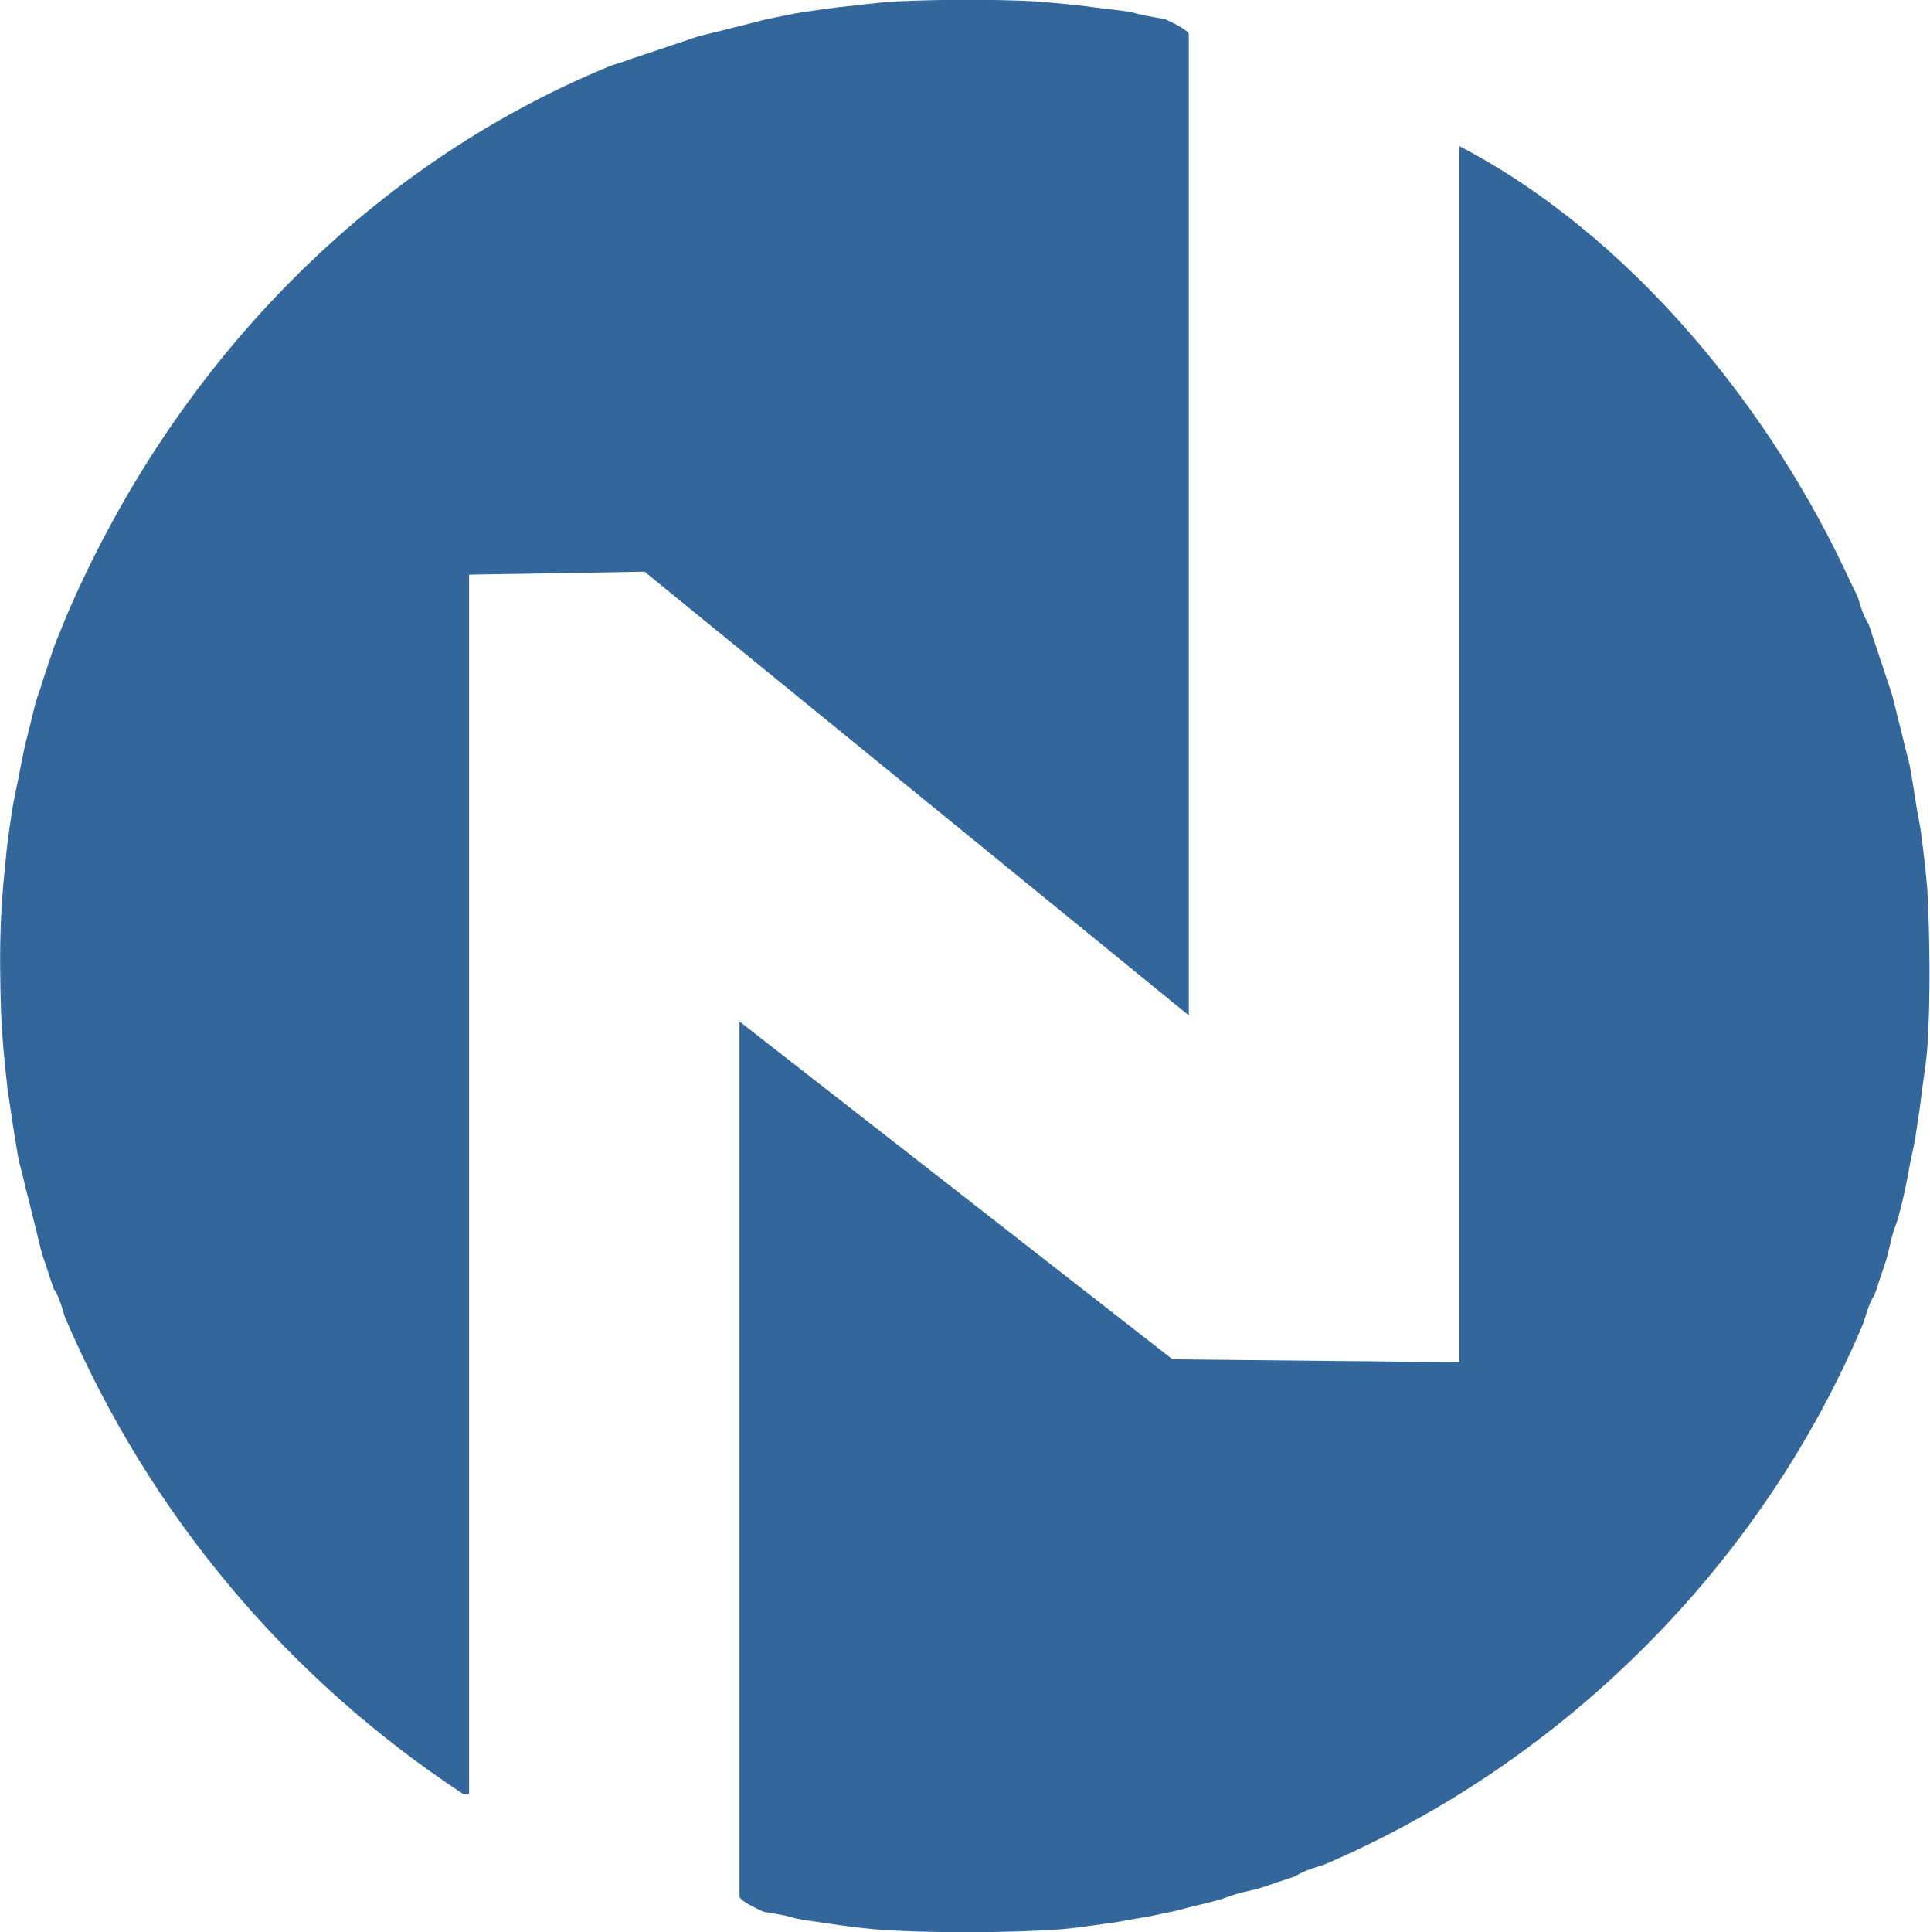
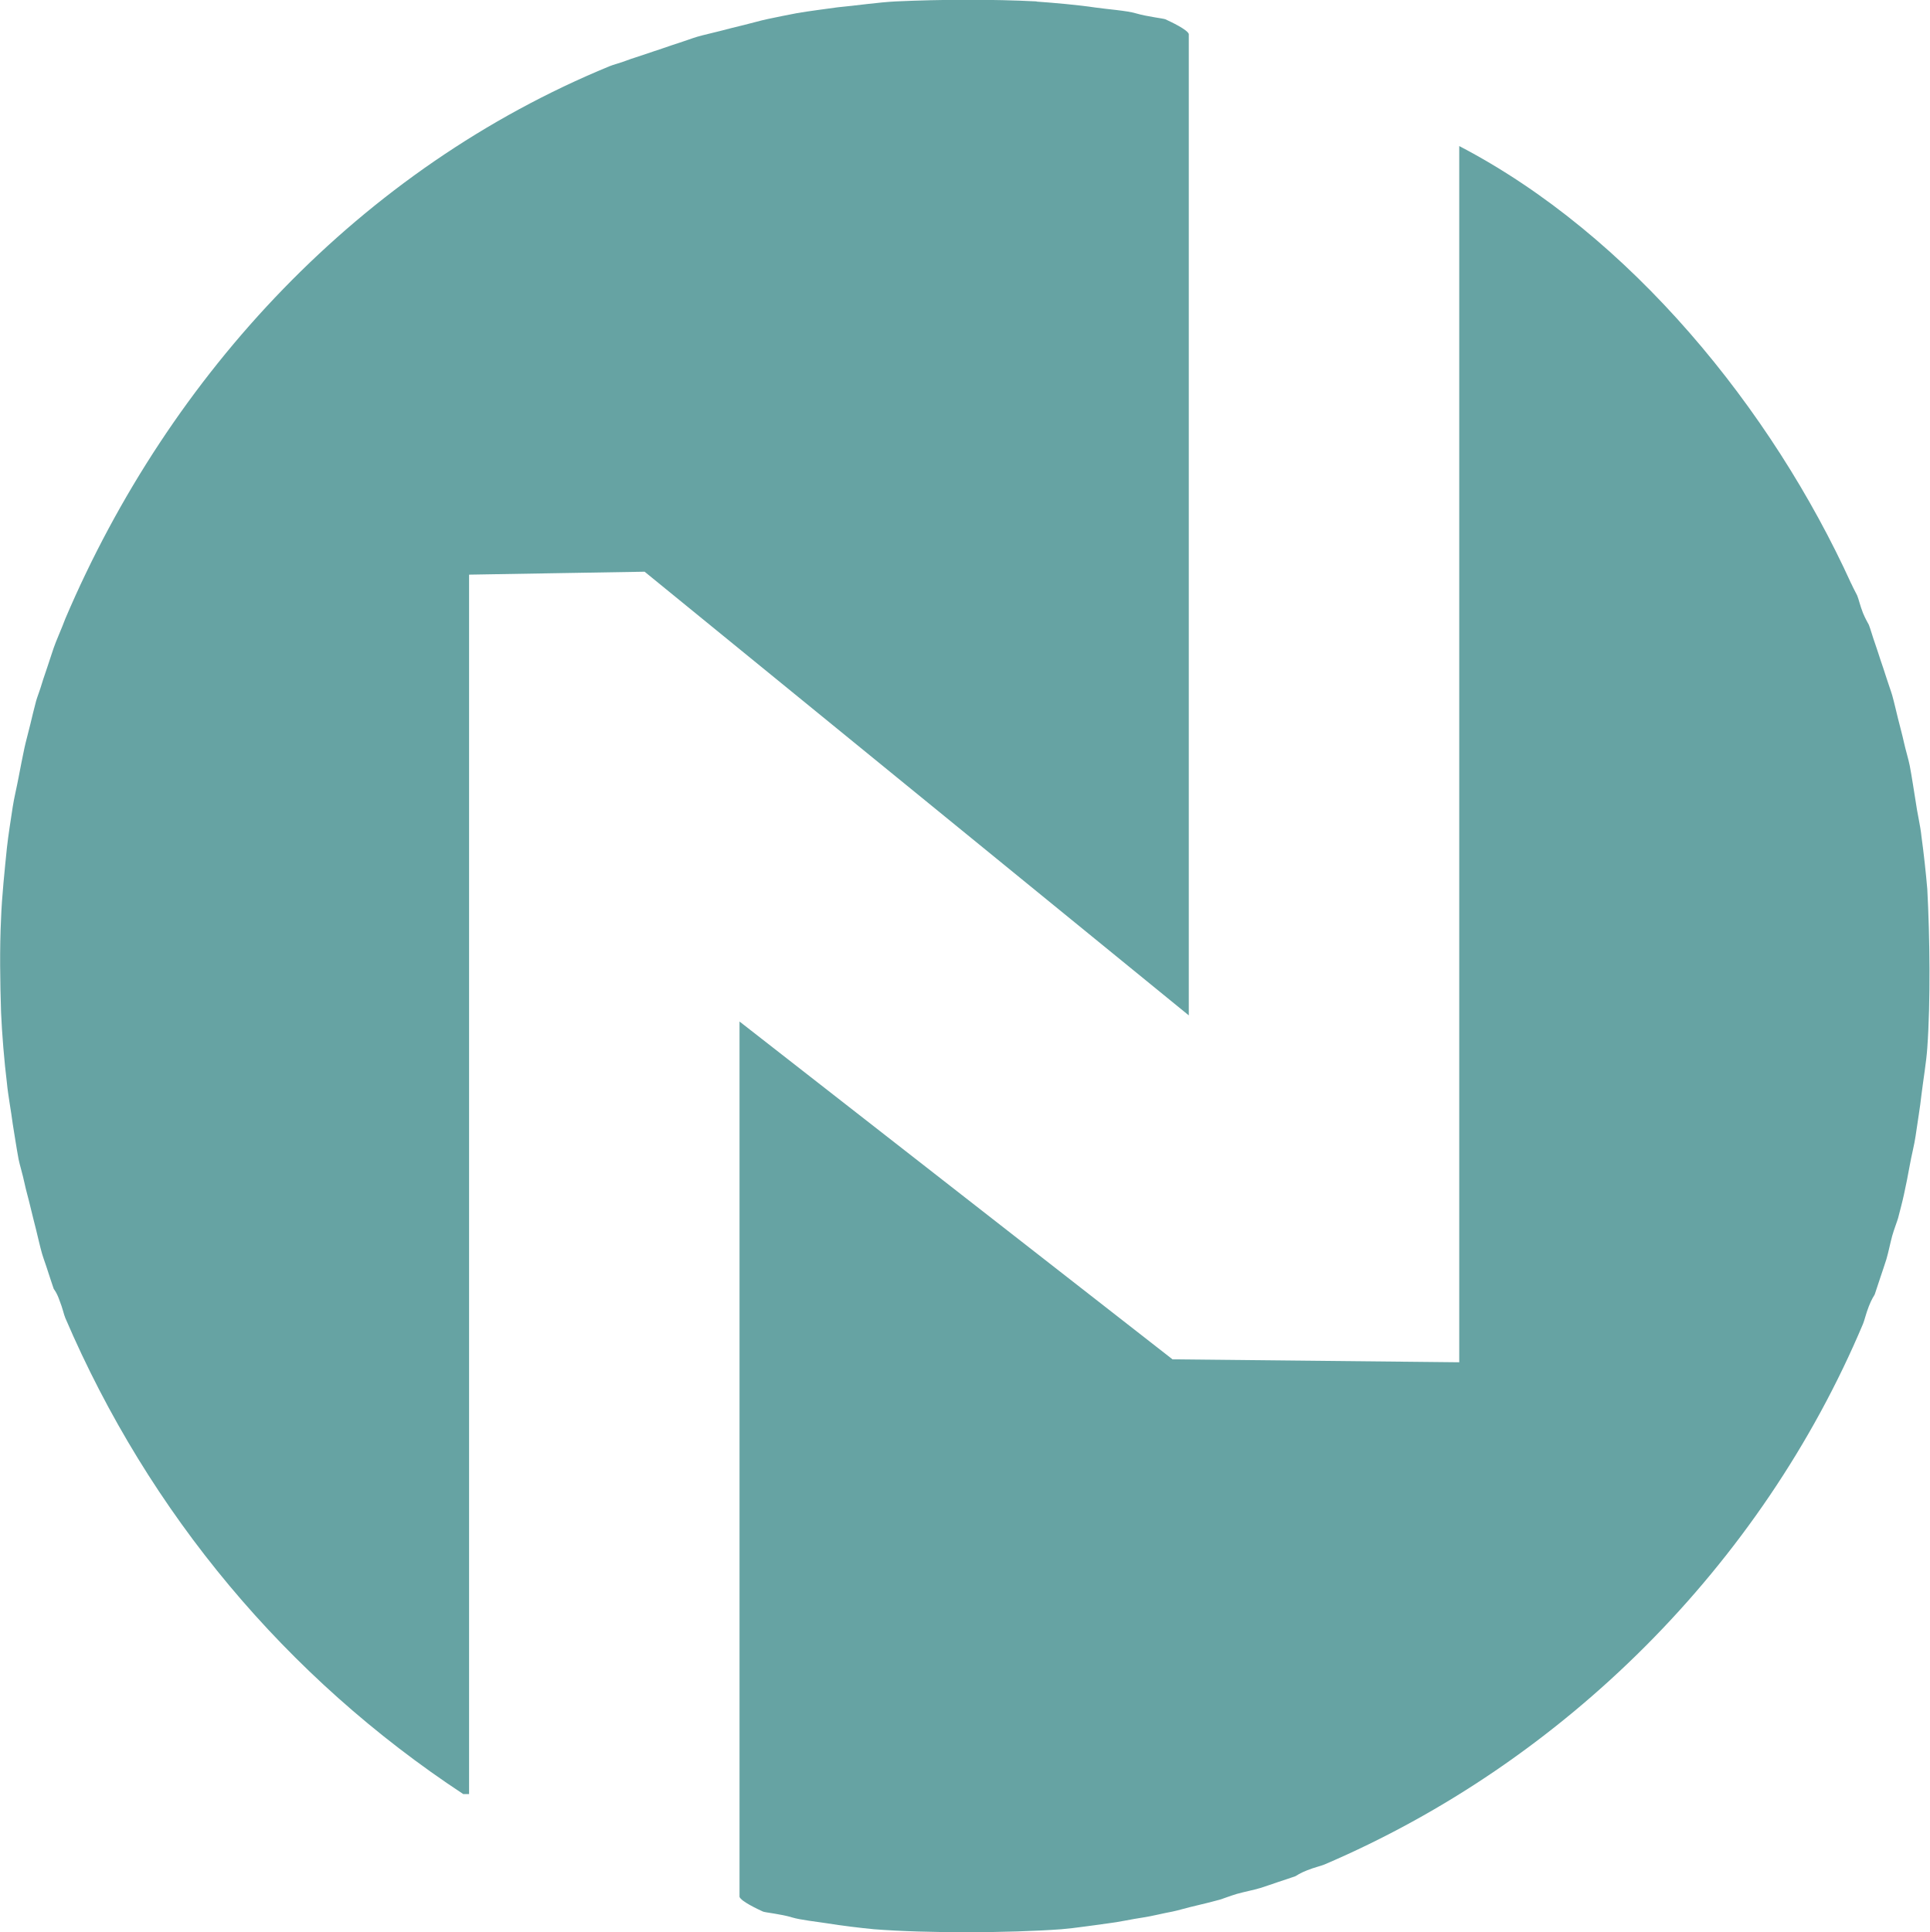
<svg xmlns="http://www.w3.org/2000/svg" id="Layer_1" data-name="Layer 1" viewBox="0 0 399.47 399.88">
  <defs>
    <style>
      .cls-1 {
-         fill: #33669a;
+         fill:#66A3A3; 
      }
    </style>
  </defs>
  <g id="Generative_Object" data-name="Generative Object">
    <path class="cls-1" d="M214.61.33c3.59.25,8.56.69,12.11,1.22,2.34.35,6.51.63,8.48,1.22,2.23.66,5.69,1.05,6.06,1.22,1.18.54,4.51,2.11,4.85,3.04v203.13l-112.66-91.83-36.34.61v252.39h-1.21c-36.64-24.14-65.03-58.07-82.37-98.52-.33-.76-.55-2.01-1.21-3.65-.61-1.76-1.17-2.3-1.21-2.43-.38-1.15-.87-2.56-1.21-3.65-.36-1.18-.95-2.72-1.21-3.65-.42-1.48-.83-3.33-1.21-4.87s-.86-3.36-1.21-4.87-.92-3.46-1.21-4.87c-.36-1.72-1.02-3.87-1.21-4.87-.43-2.31-.83-4.97-1.21-7.3-.34-2.68-.98-6-1.21-8.51-.54-4.34-1.03-10.27-1.21-14.6-.2-6.36-.31-13.11,0-19.46.15-4.36.76-10.14,1.21-14.6.28-2.56.81-5.88,1.21-8.51.26-1.74.86-4.18,1.21-6.08s.81-4.16,1.21-6.08c.3-1.41.85-3.33,1.21-4.87s.81-3.36,1.21-4.87c.17-.65.82-2.3,1.21-3.65.3-1.04.84-2.47,1.21-3.65s.83-2.47,1.21-3.65c.42-1.29,1.68-4.07,2.42-6.08C35.18,77.25,74.72,34.89,126.18,13.71c.89-.37,2.16-.65,3.63-1.22,1.08-.42,2.42-.79,3.63-1.22,1.14-.41,2.46-.82,3.63-1.22s2.54-.88,3.63-1.22c1.18-.37,2.59-.91,3.63-1.22,1.48-.43,3.27-.8,4.85-1.22s3.37-.87,4.85-1.22,3.48-.94,4.85-1.22c1.91-.39,4.22-.89,6.06-1.22,2.65-.46,5.79-.84,8.48-1.22,3.79-.35,8.49-1.05,12.11-1.22,9.04-.42,20.05-.47,29.07,0Z" />
    <path class="cls-1" d="M383.27,120.81c.46,1.05,1.07,2.1,1.21,2.43.33.78.58,2.05,1.21,3.65.51,1.25,1.16,2.3,1.21,2.43.42,1.11.76,2.4,1.21,3.65.4,1.12.82,2.48,1.21,3.65s.89,2.58,1.21,3.65c.38,1.23.99,2.86,1.21,3.65.42,1.51.82,3.3,1.21,4.86s.9,3.43,1.21,4.86c.34,1.55.95,3.51,1.21,4.86.44,2.29.82,4.96,1.21,7.3.3,2.3,1.02,5.26,1.21,7.3.46,3.34.93,7.61,1.21,10.94.52,9.77.69,23.14,0,32.83-.18,2.8-.85,6.76-1.21,9.73-.27,2.57-.84,5.82-1.21,8.51-.23,1.68-.88,4.18-1.21,6.08-.31,1.8-.81,4.24-1.21,6.08-.3,1.4-.83,3.39-1.21,4.86-.14.54-.83,2.29-1.21,3.65-.44,1.62-.77,3.37-1.21,4.86-.31,1.04-.84,2.5-1.21,3.65s-.82,2.52-1.21,3.65c-.05.13-.64.92-1.21,2.43-.62,1.58-.88,2.86-1.21,3.65-21.03,49.9-61.94,90.7-111.45,111.87-.77.33-2.05.59-3.63,1.22-1.49.57-2.3,1.17-2.42,1.22-1.11.4-2.5.84-3.63,1.22s-2.59.9-3.63,1.22c-1.5.45-3.21.76-4.85,1.22-1.3.38-3.05,1.06-3.63,1.22-1.46.39-3.44.9-4.85,1.22-1.58.35-3.94,1.05-4.85,1.22-1.88.34-4.36.97-6.06,1.22-2.3.33-5.17.98-7.27,1.22-3,.38-6.82.99-9.69,1.22-10.85.79-27.95.85-38.76,0-2.86-.27-6.84-.75-9.69-1.22-1.94-.31-5.62-.71-7.27-1.22-2.34-.72-5.63-1.02-6.06-1.22-1.18-.54-4.51-2.11-4.85-3.04v-181.18l89.64,69.92,59.36.61V30.23c35.44,18.45,64.71,54.47,81.16,90.59Z" />
  </g>
</svg>
